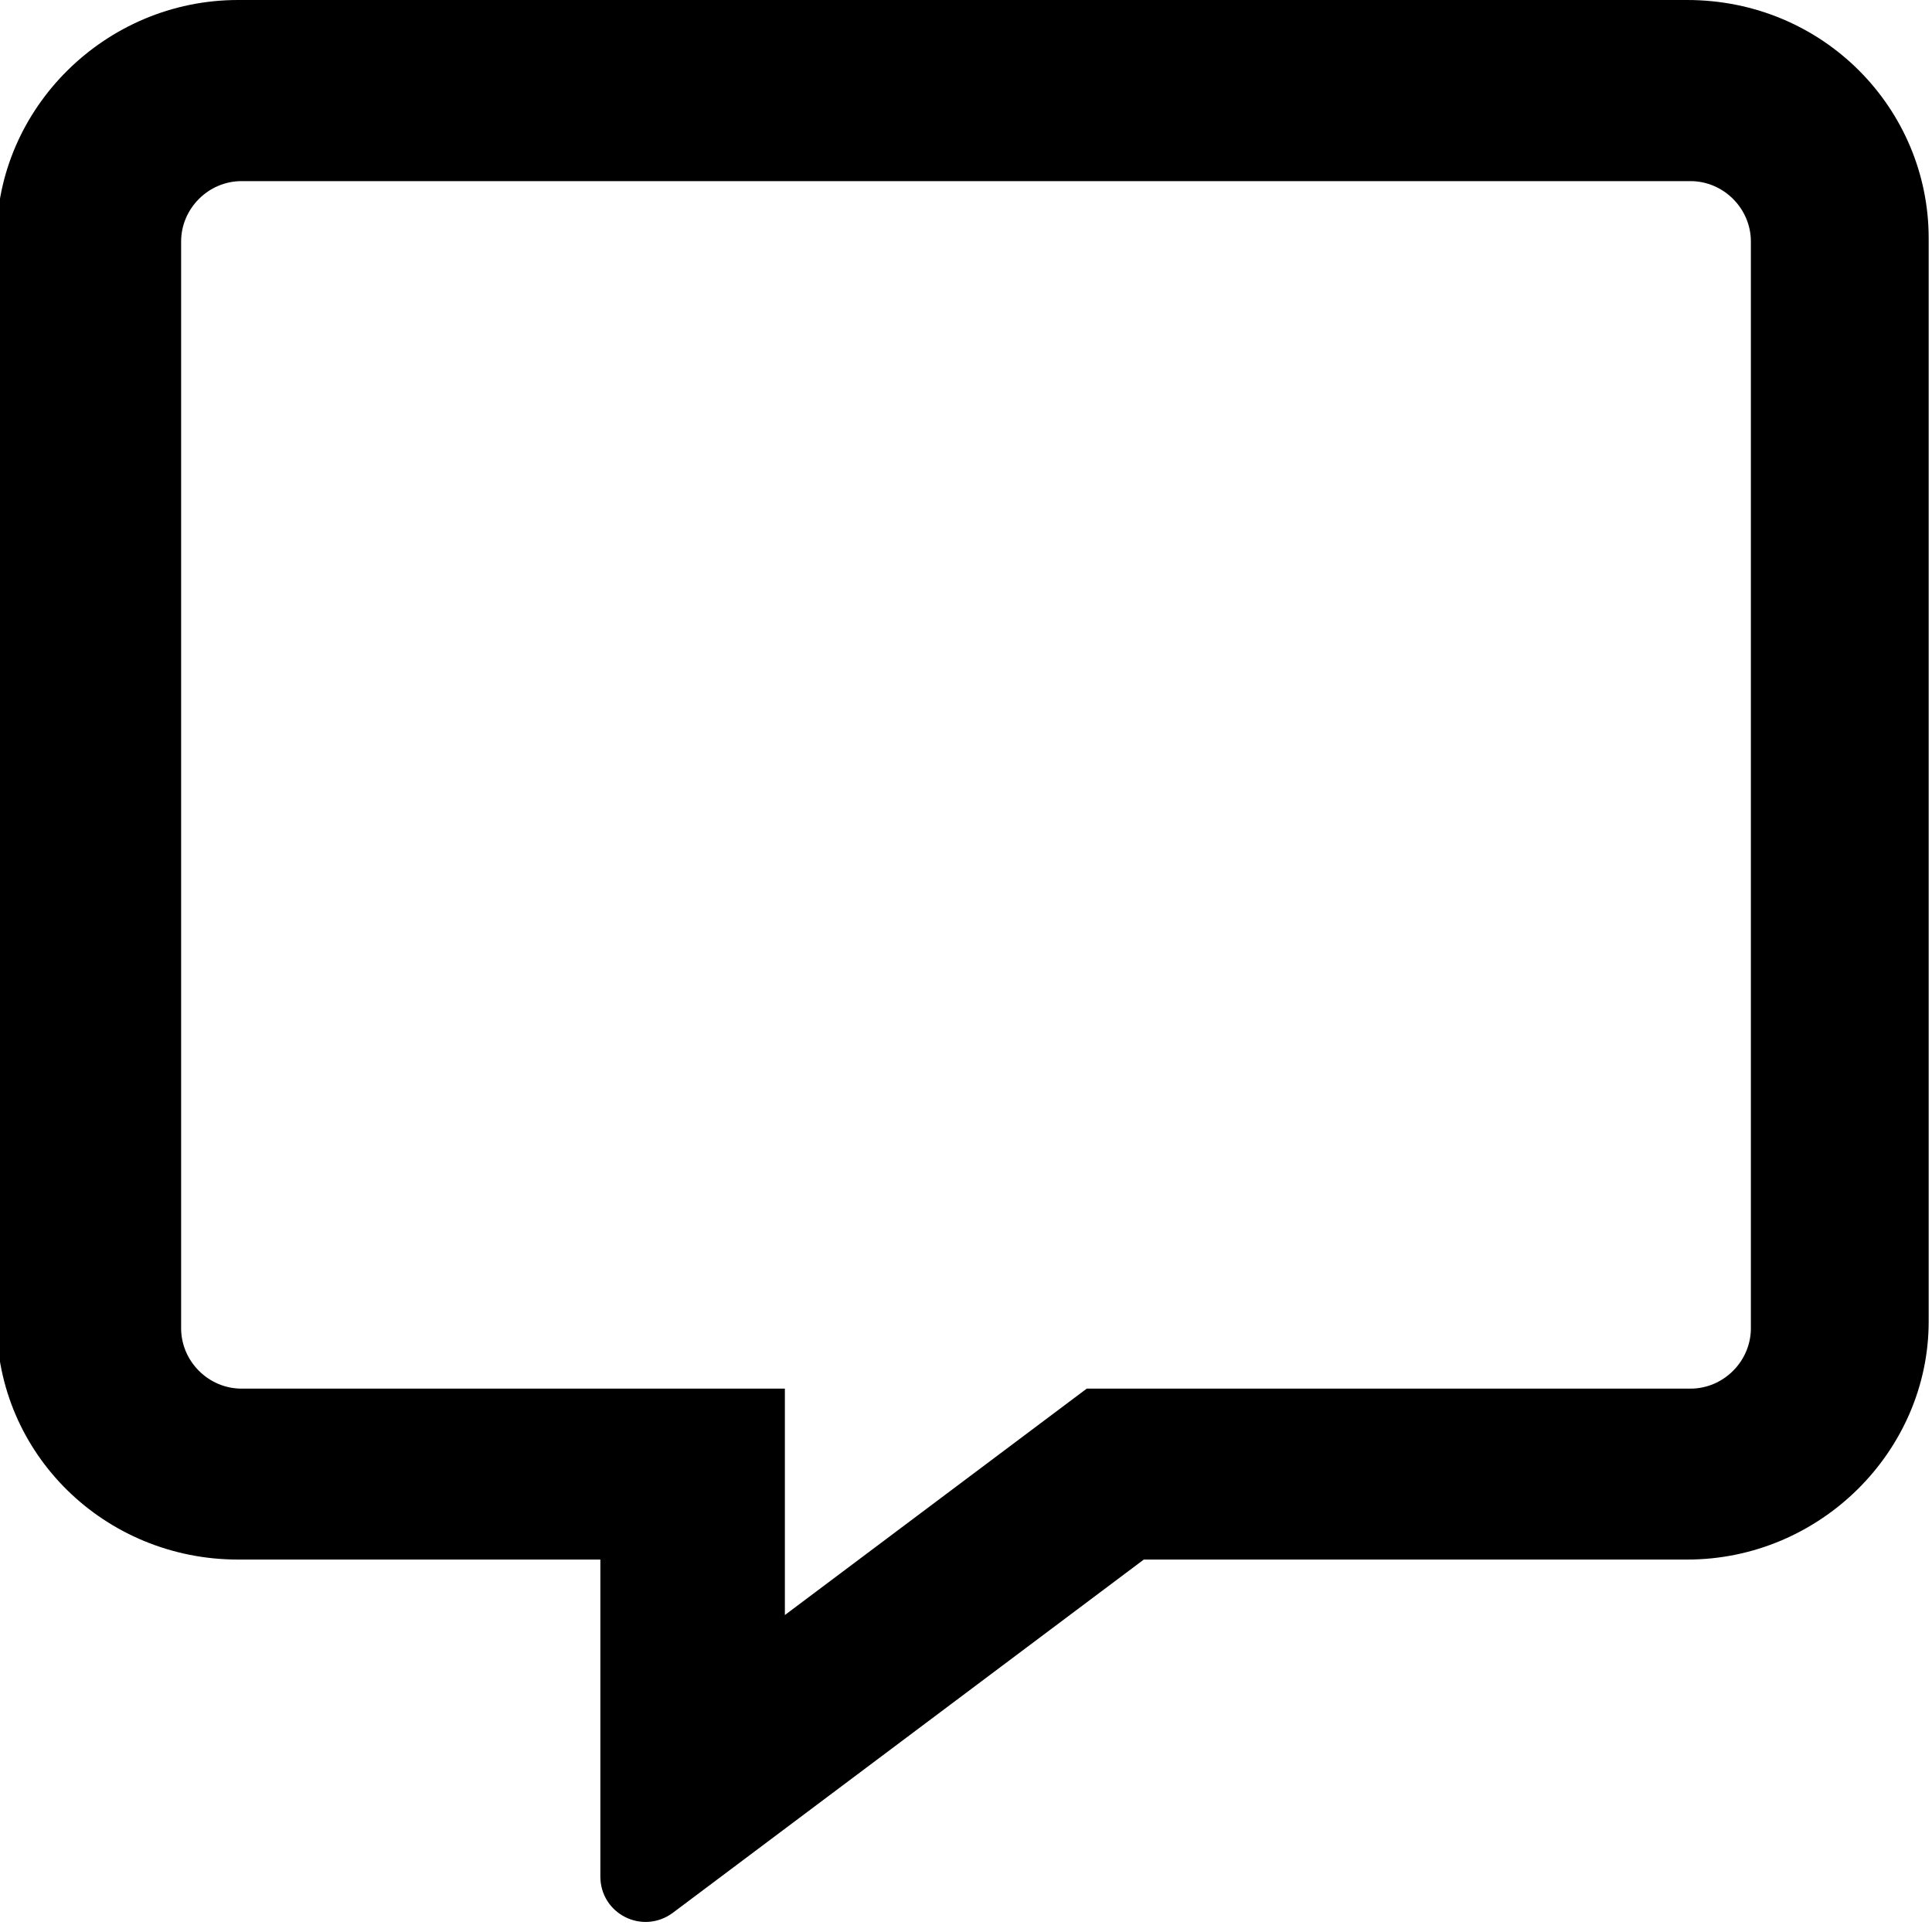
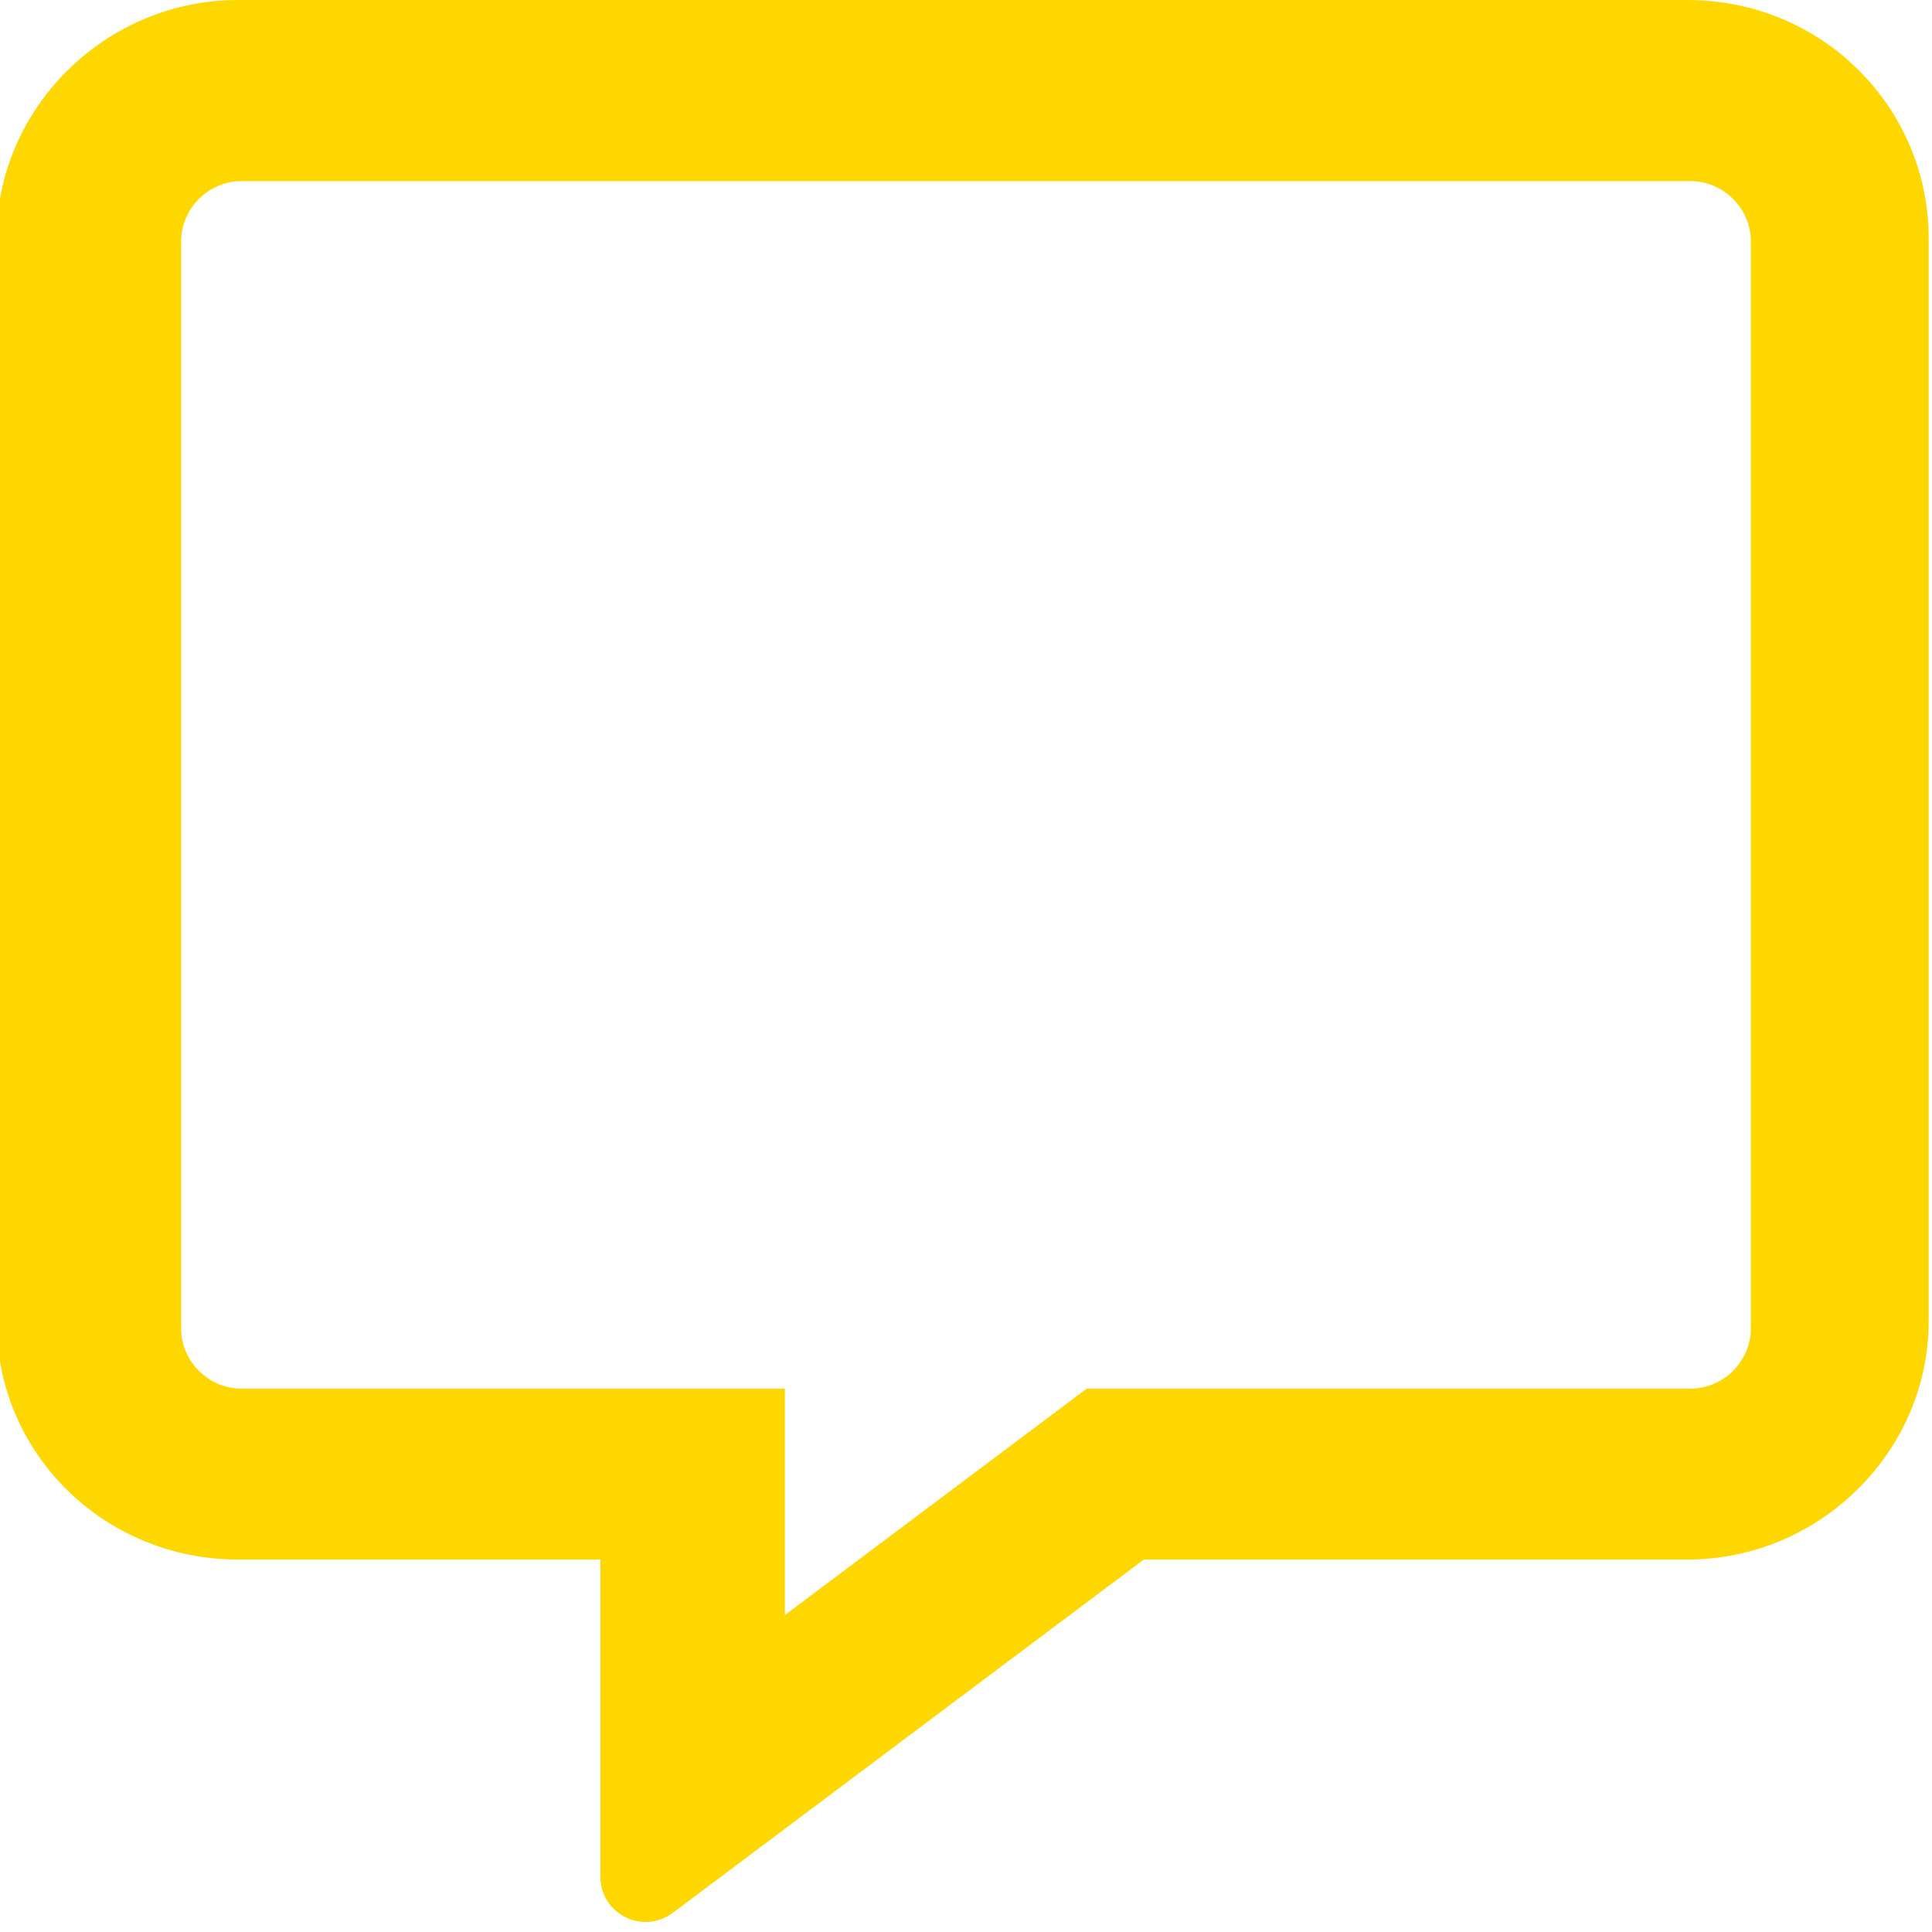
- <svg xmlns="http://www.w3.org/2000/svg" viewBox="0 0 512 512">
+ <svg xmlns="http://www.w3.org/2000/svg" viewBox="0 0 512 512" fill="gold">
  <path d="M447.1 0h-384c-35.25 0-64 28.75-64 63.1v287.1c0 35.25 28.75 63.1 64 63.1h96v83.98c0 9.836 11.02 15.55 19.12 9.7l124.9-93.68h144c35.25 0 64-28.75 64-63.1V63.1C511.1 28.75 483.2 0 447.1 0zM464 352c0 8.75-7.25 16-16 16h-160l-80 60v-60H64c-8.75 0-16-7.25-16-16V64c0-8.75 7.25-16 16-16h384c8.75 0 16 7.25 16 16V352z" />
</svg>
